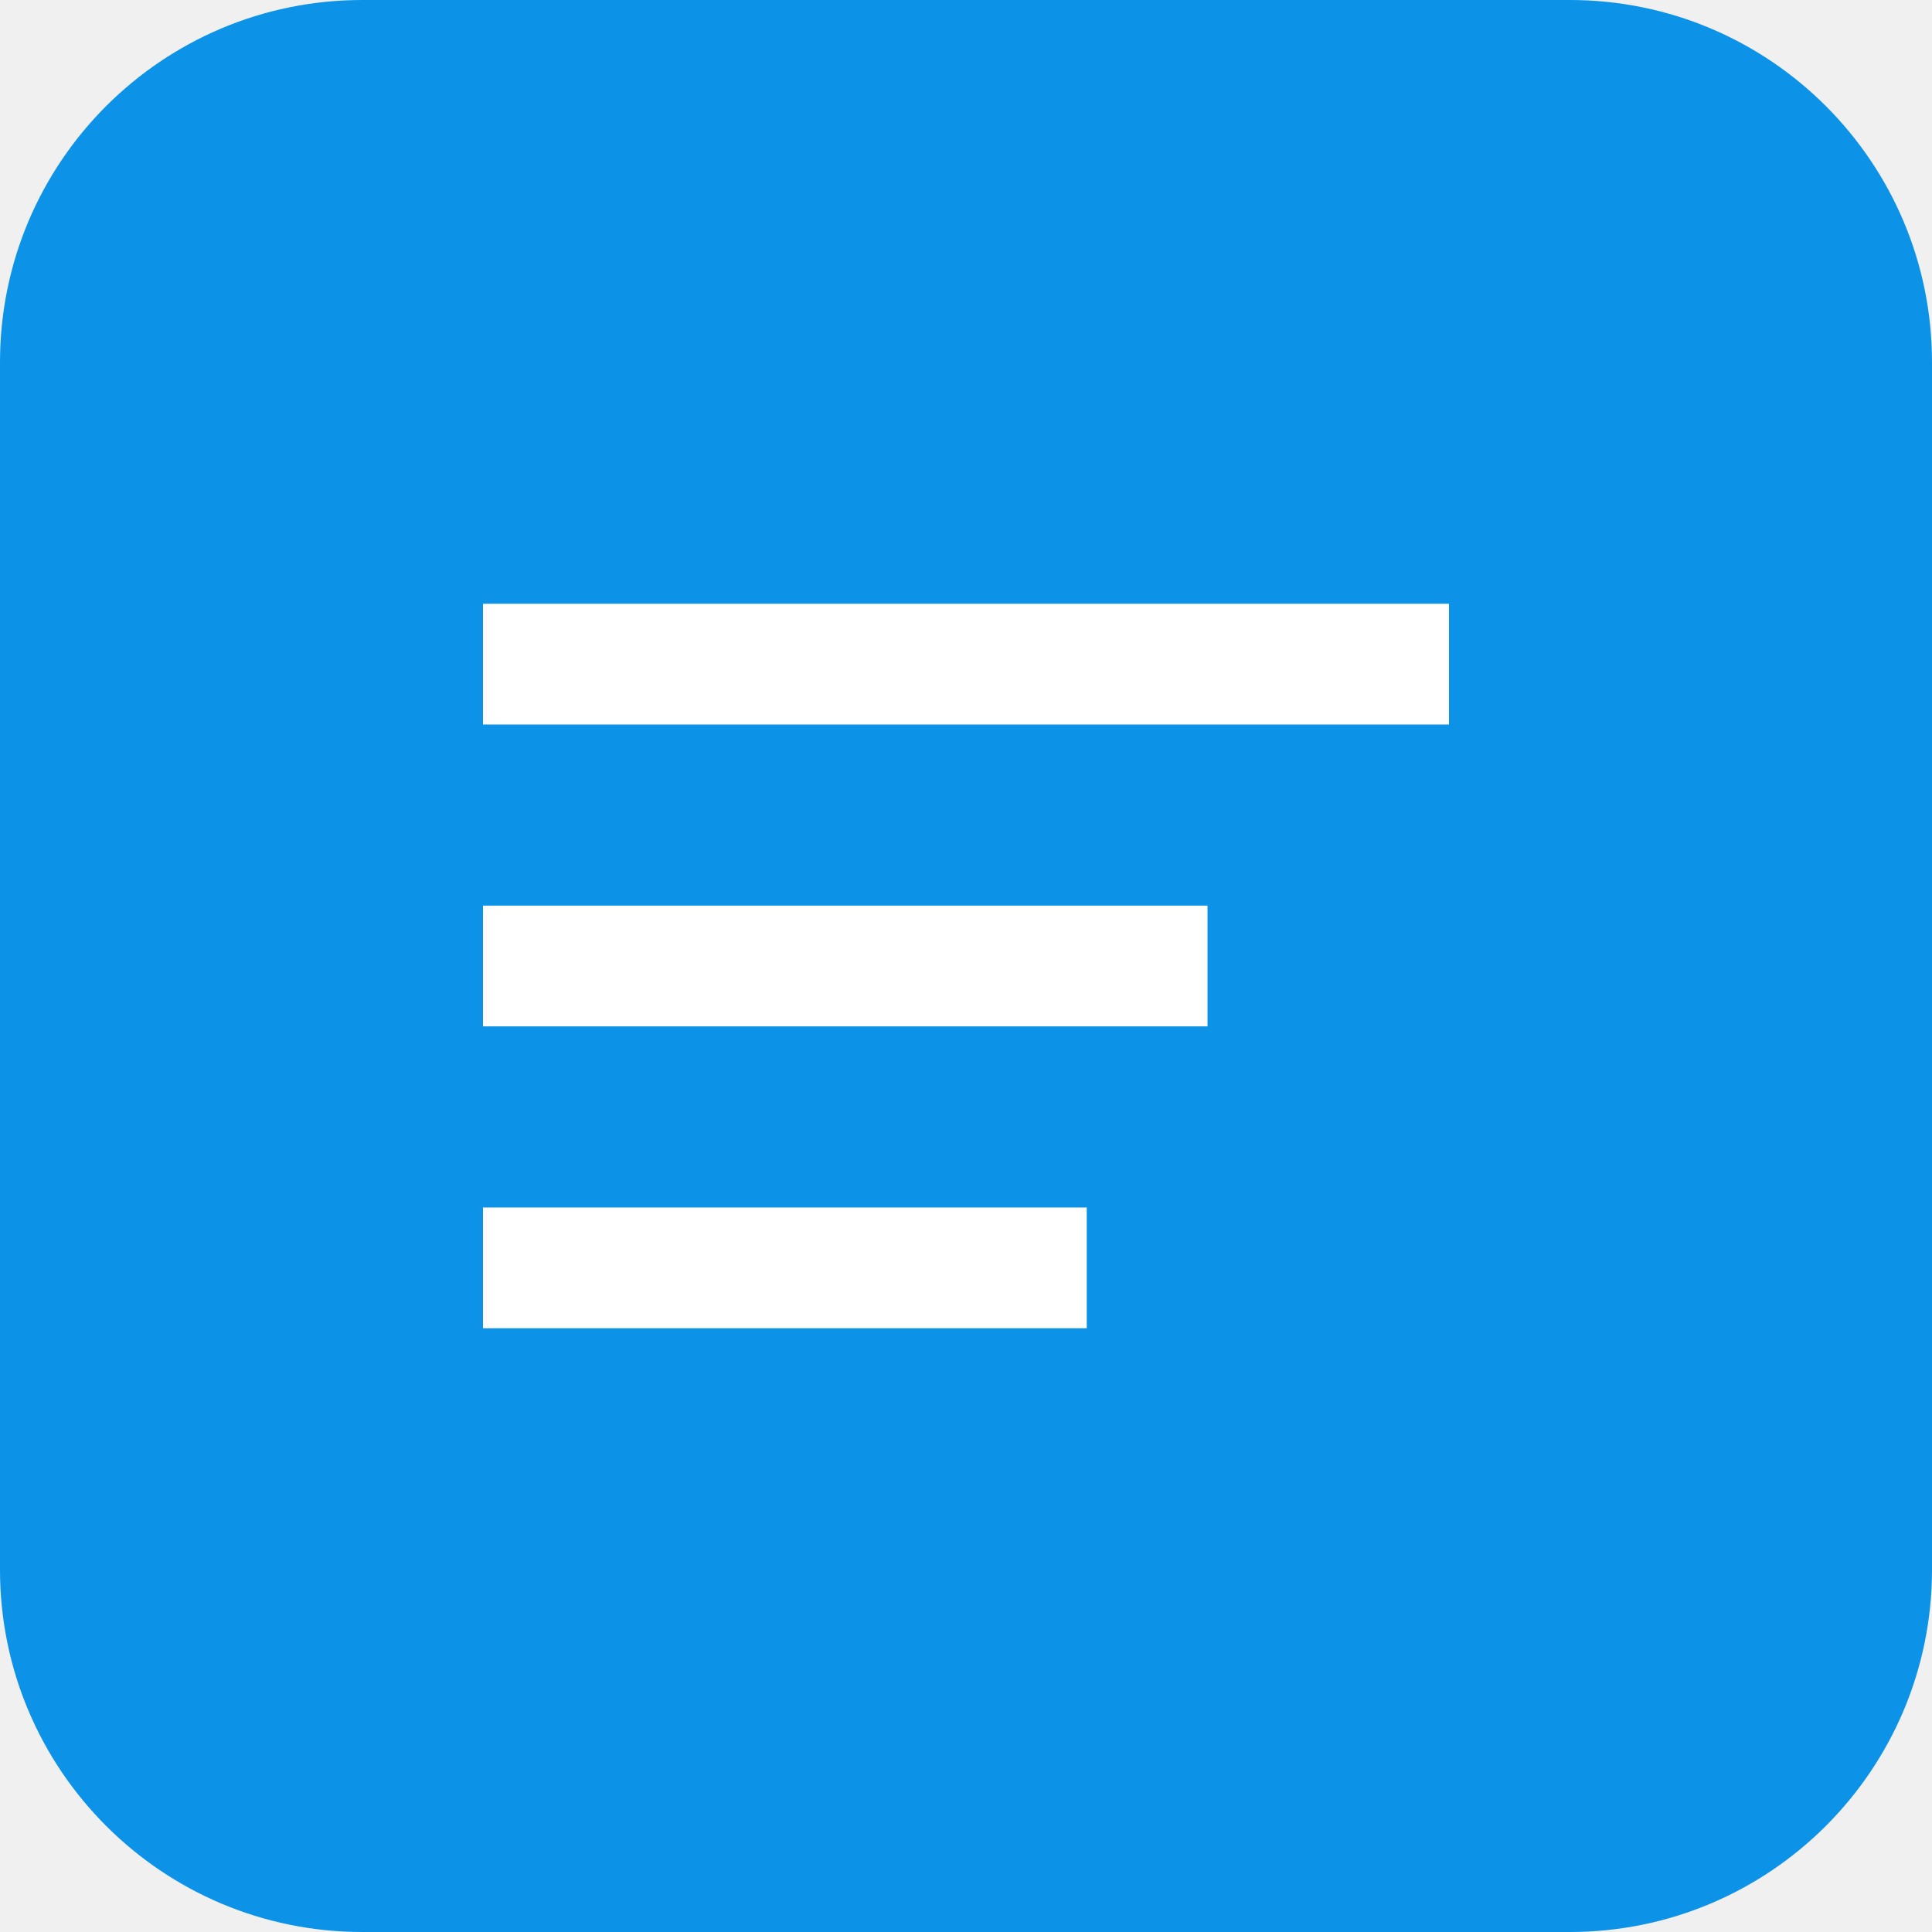
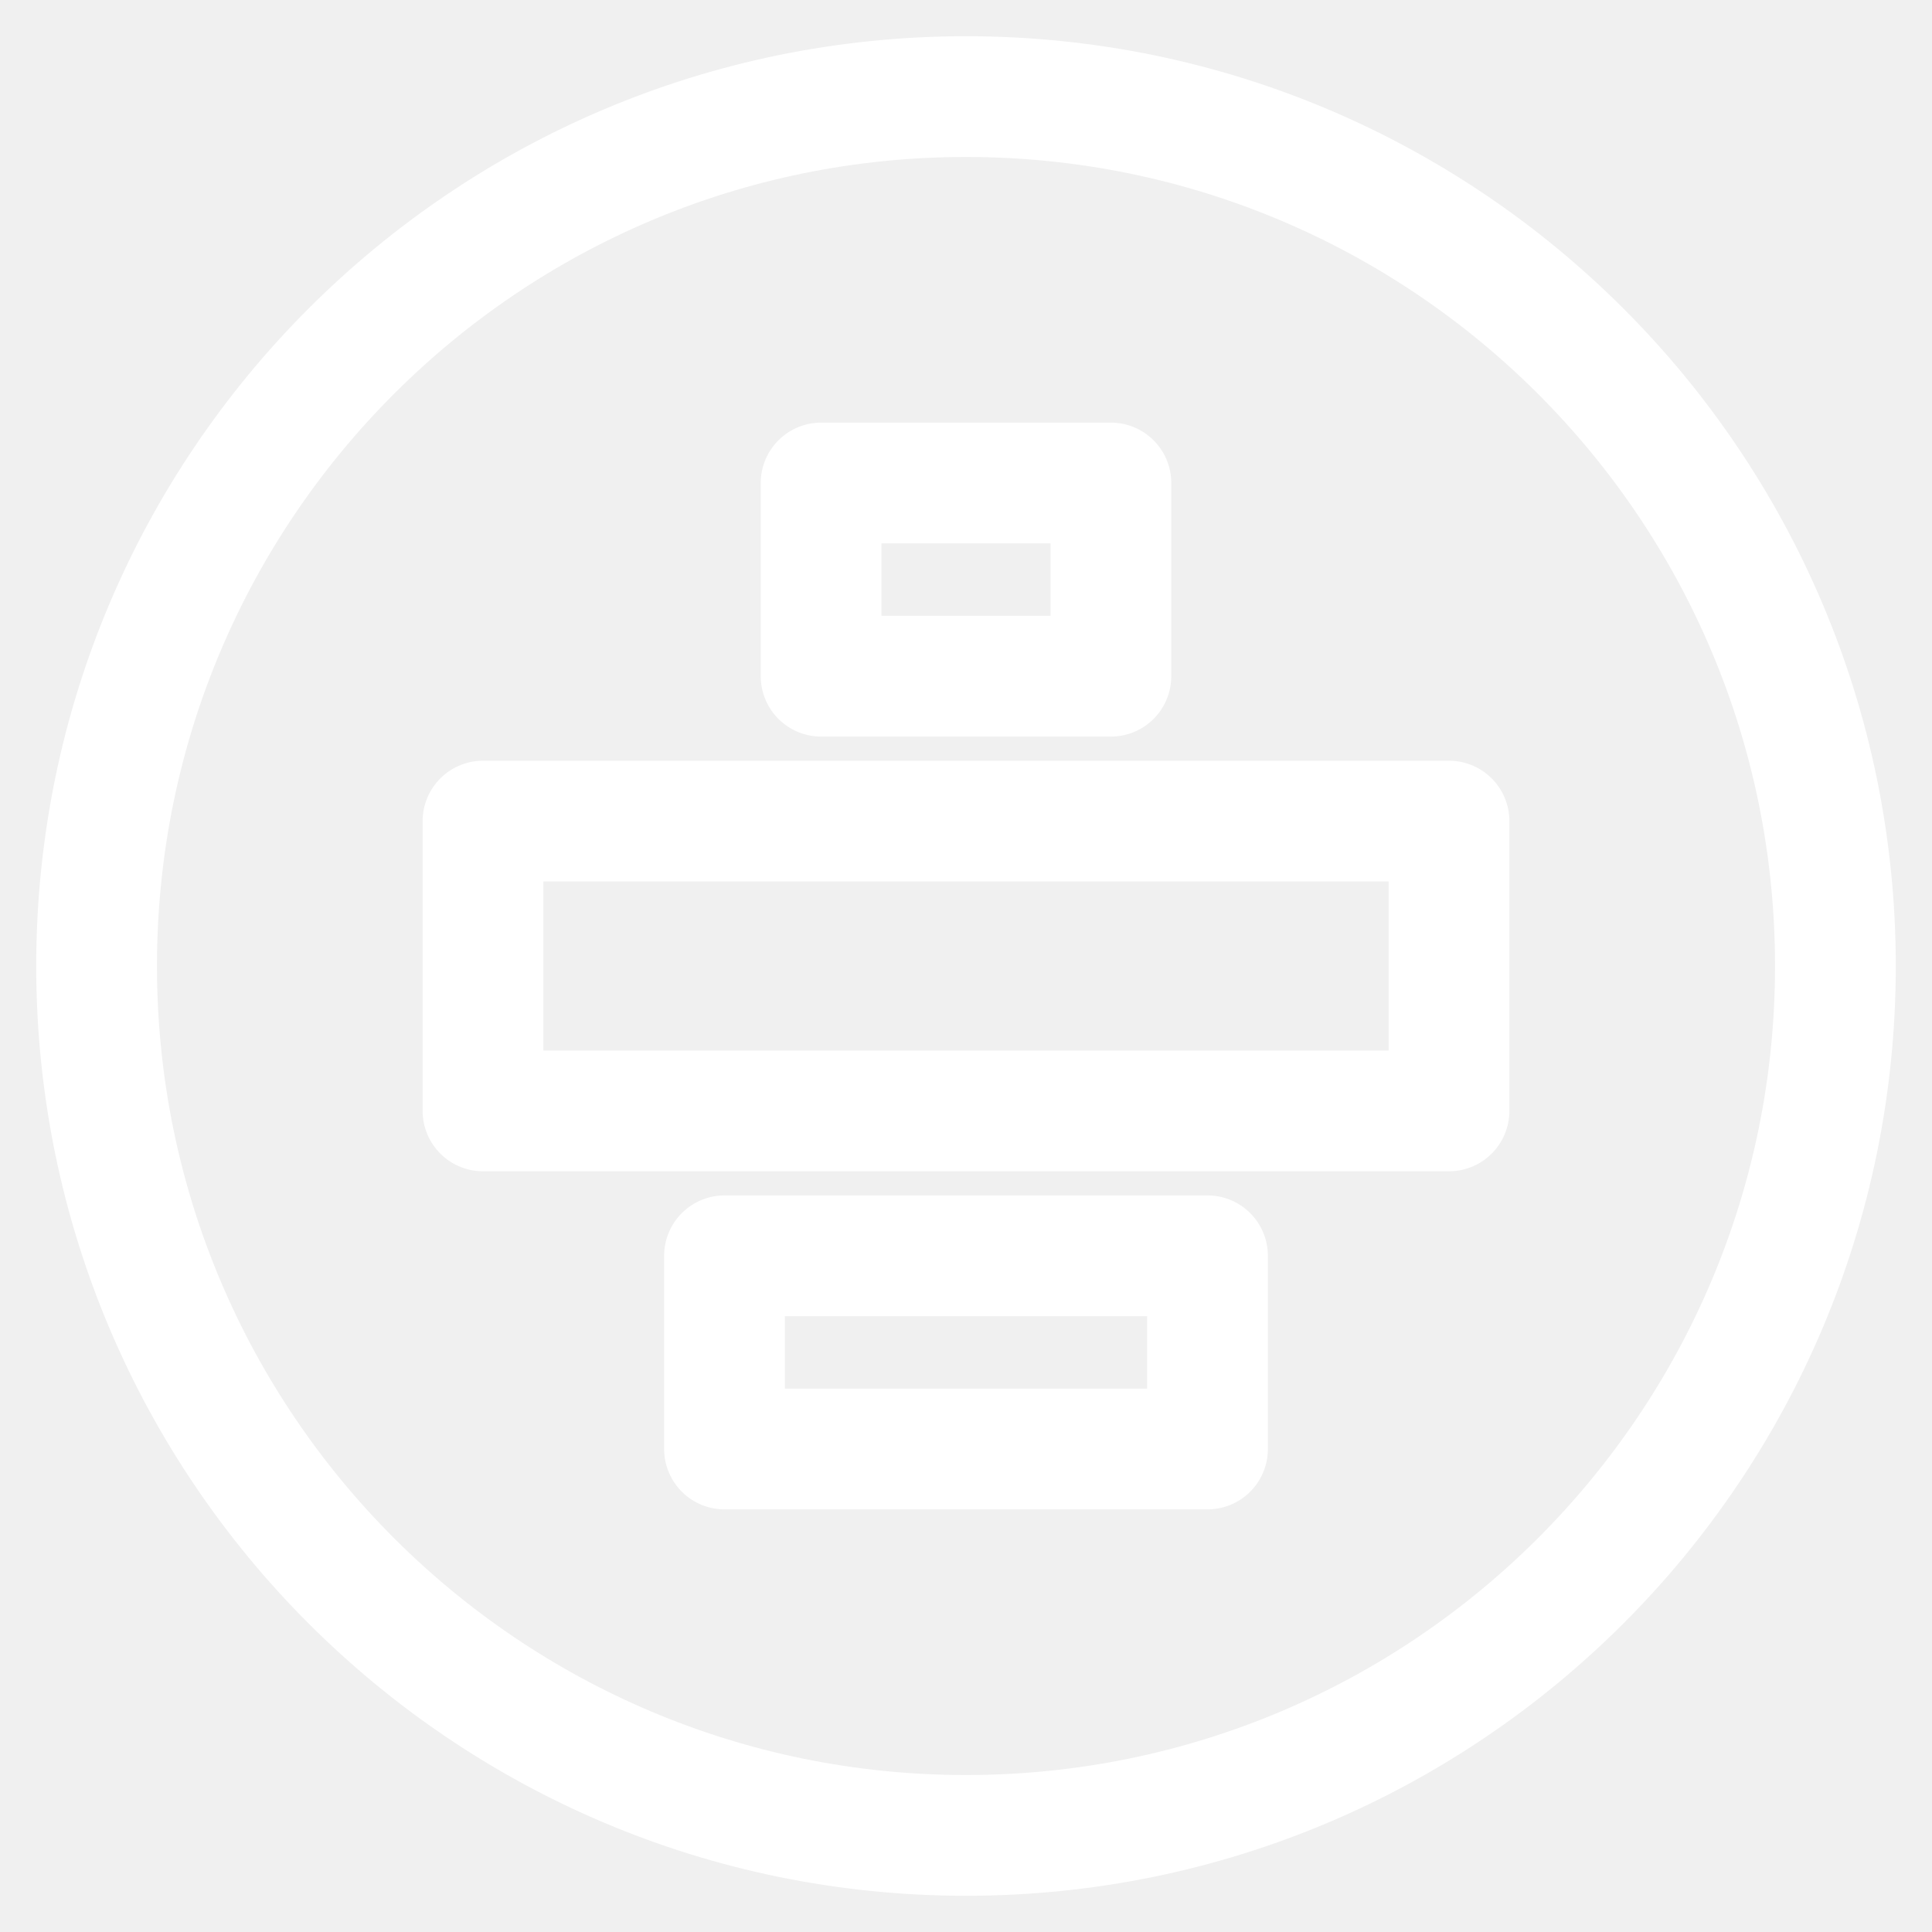
- <svg xmlns="http://www.w3.org/2000/svg" viewBox="0 0 32 32" fill="none">
-   <rect width="32" height="32" rx="6" fill="#0c93e8" />
-   <path d="M8 10h16v2H8v-2zm0 5h12v2H8v-2zm0 5h10v2H8v-2z" fill="white" />
+ <svg xmlns="http://www.w3.org/2000/svg" viewBox="0 0 80 80" fill="none">
+   <circle cx="40" cy="40" r="36" stroke="white" stroke-width="5" />
+   <rect x="34" y="20" width="12" height="8" stroke="white" stroke-width="5" stroke-linejoin="round" />
+   <rect x="20" y="34" width="40" height="12" stroke="white" stroke-width="5" stroke-linejoin="round" />
+   <rect x="30" y="52" width="20" height="8" stroke="white" stroke-width="5" stroke-linejoin="round" />
</svg>
